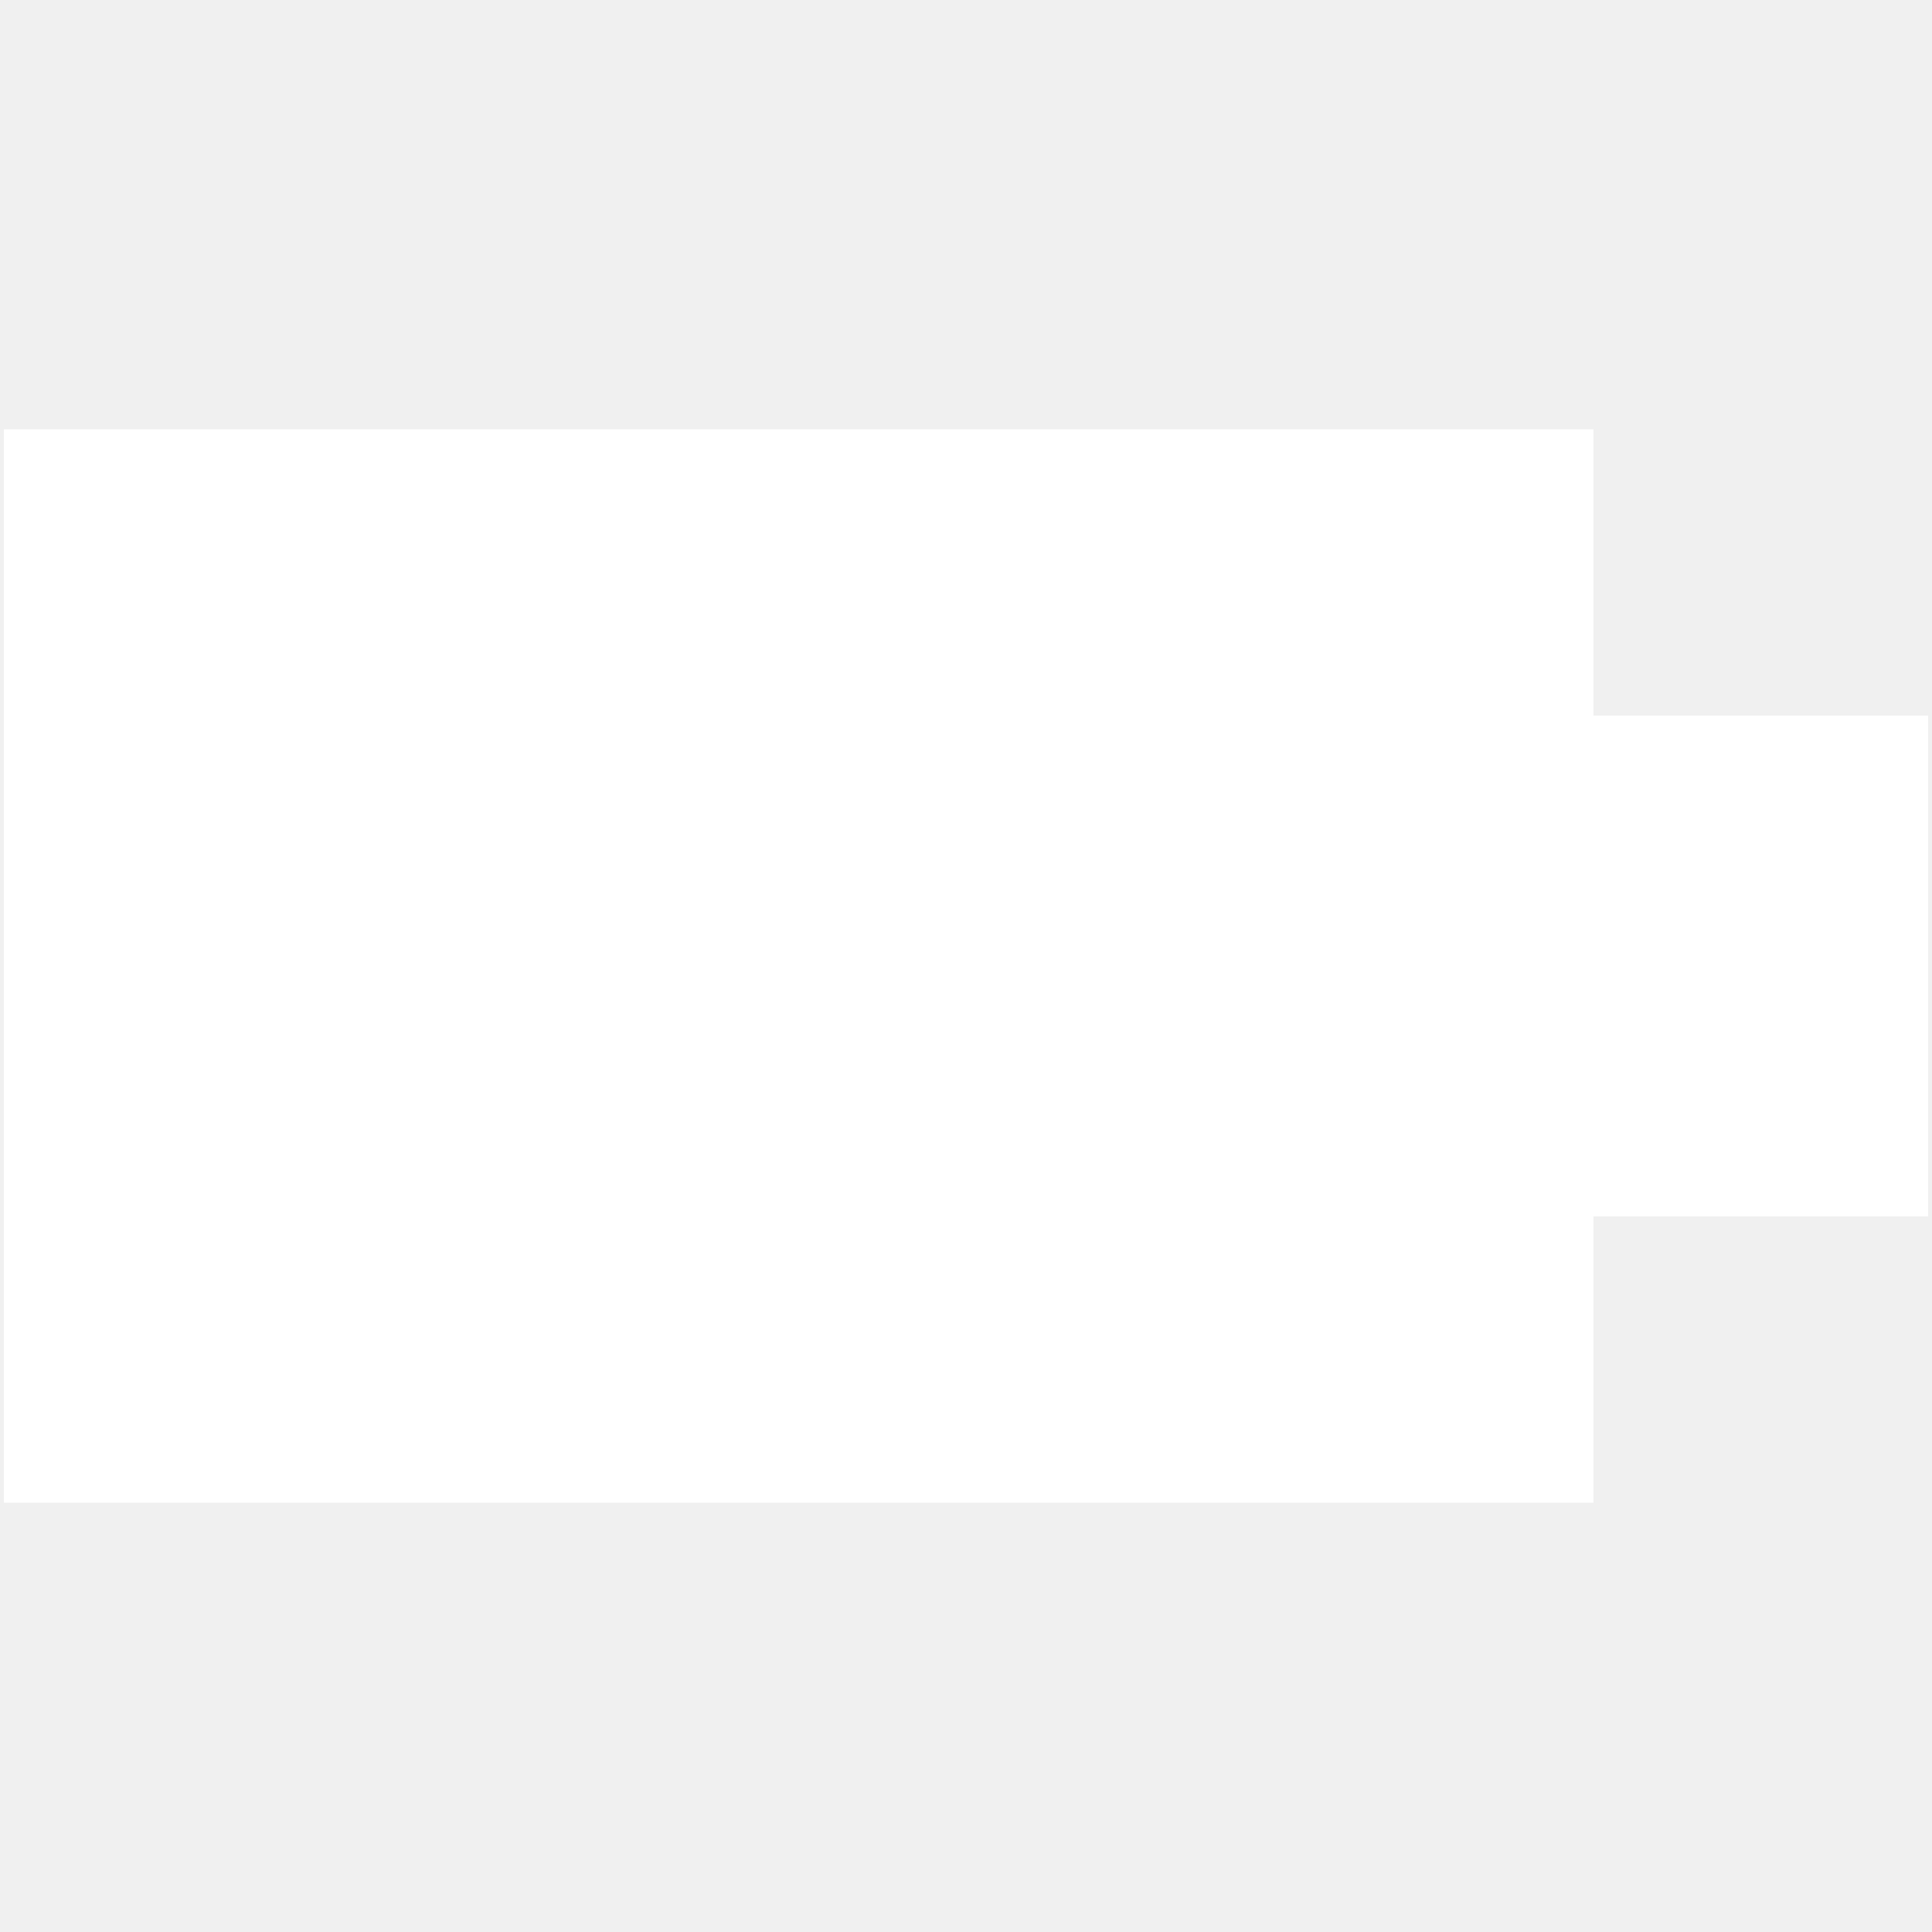
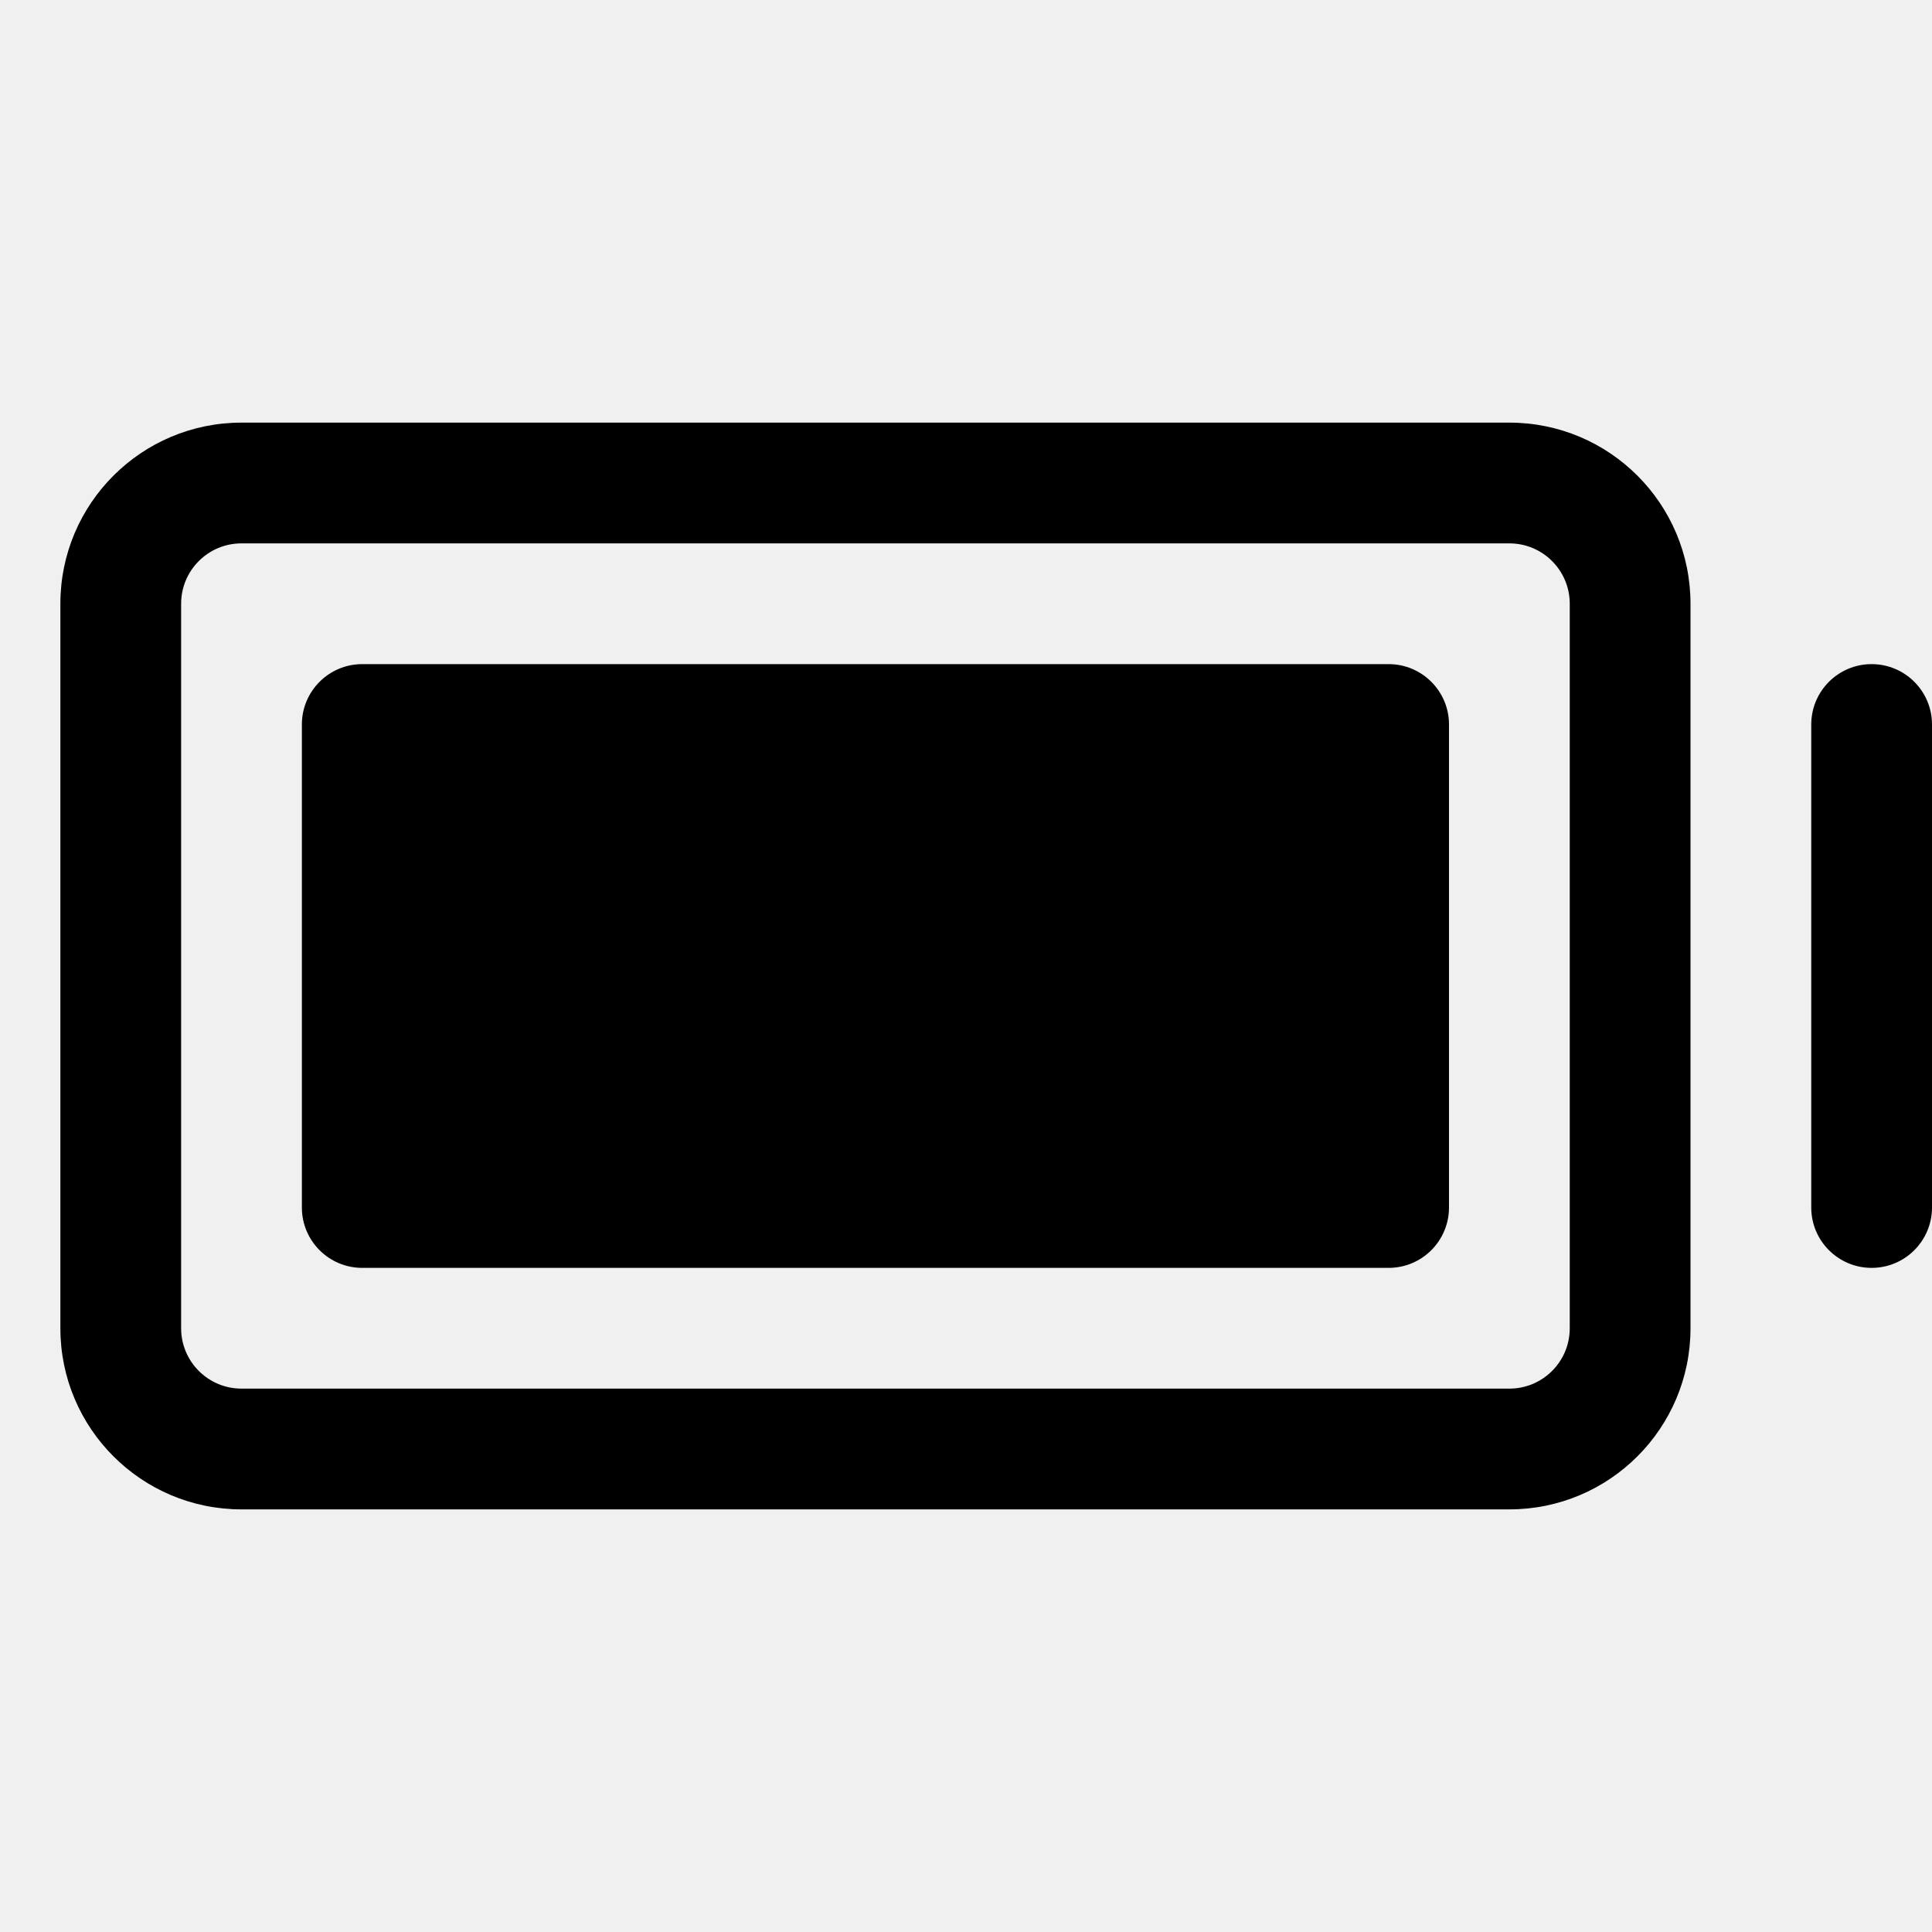
- <svg xmlns="http://www.w3.org/2000/svg" style="isolation:isolate" viewBox="0 0 54 54" width="54pt" height="54pt" version="1.1" id="svg2">
-   <defs id="defs1">
-     <clipPath id="_clipPath_ufPwZRT86jw998090WvO1mPX7h86mqWn">
-       <rect width="54" height="54" id="rect1" />
-     </clipPath>
-   </defs>
-   <g clip-path="url(#_clipPath_ufPwZRT86jw998090WvO1mPX7h86mqWn)" id="g2" transform="rotate(90,27,27)">
-     <rect width="54" height="54" style="fill:#000000" fill-opacity="0" id="rect2" x="0" y="0" />
-     <path d="m 12,53.89 v -44.427 0 h 8 v -9.353 0 H 34 V 9.463 h 8 V 53.89 Z" fill="#ffffff" id="path2" style="stroke-width:1.081" />
-   </g>
+ <svg xmlns="http://www.w3.org/2000/svg" width="32" height="32" fill="currentColor" viewBox="0 0 256 256">
+   <path d="M200,56H32A24,24,0,0,0,8,80v96a24,24,0,0,0,24,24H200a24,24,0,0,0,24-24V80A24,24,0,0,0,200,56Zm8,120a8,8,0,0,1-8,8H32a8,8,0,0,1-8-8V80a8,8,0,0,1,8-8H200a8,8,0,0,1,8,8ZM192,96v64a8,8,0,0,1-8,8H48a8,8,0,0,1-8-8V96a8,8,0,0,1,8-8H184A8,8,0,0,1,192,96Zm64,0v64a8,8,0,0,1-16,0V96a8,8,0,0,1,16,0Z" />
</svg>
